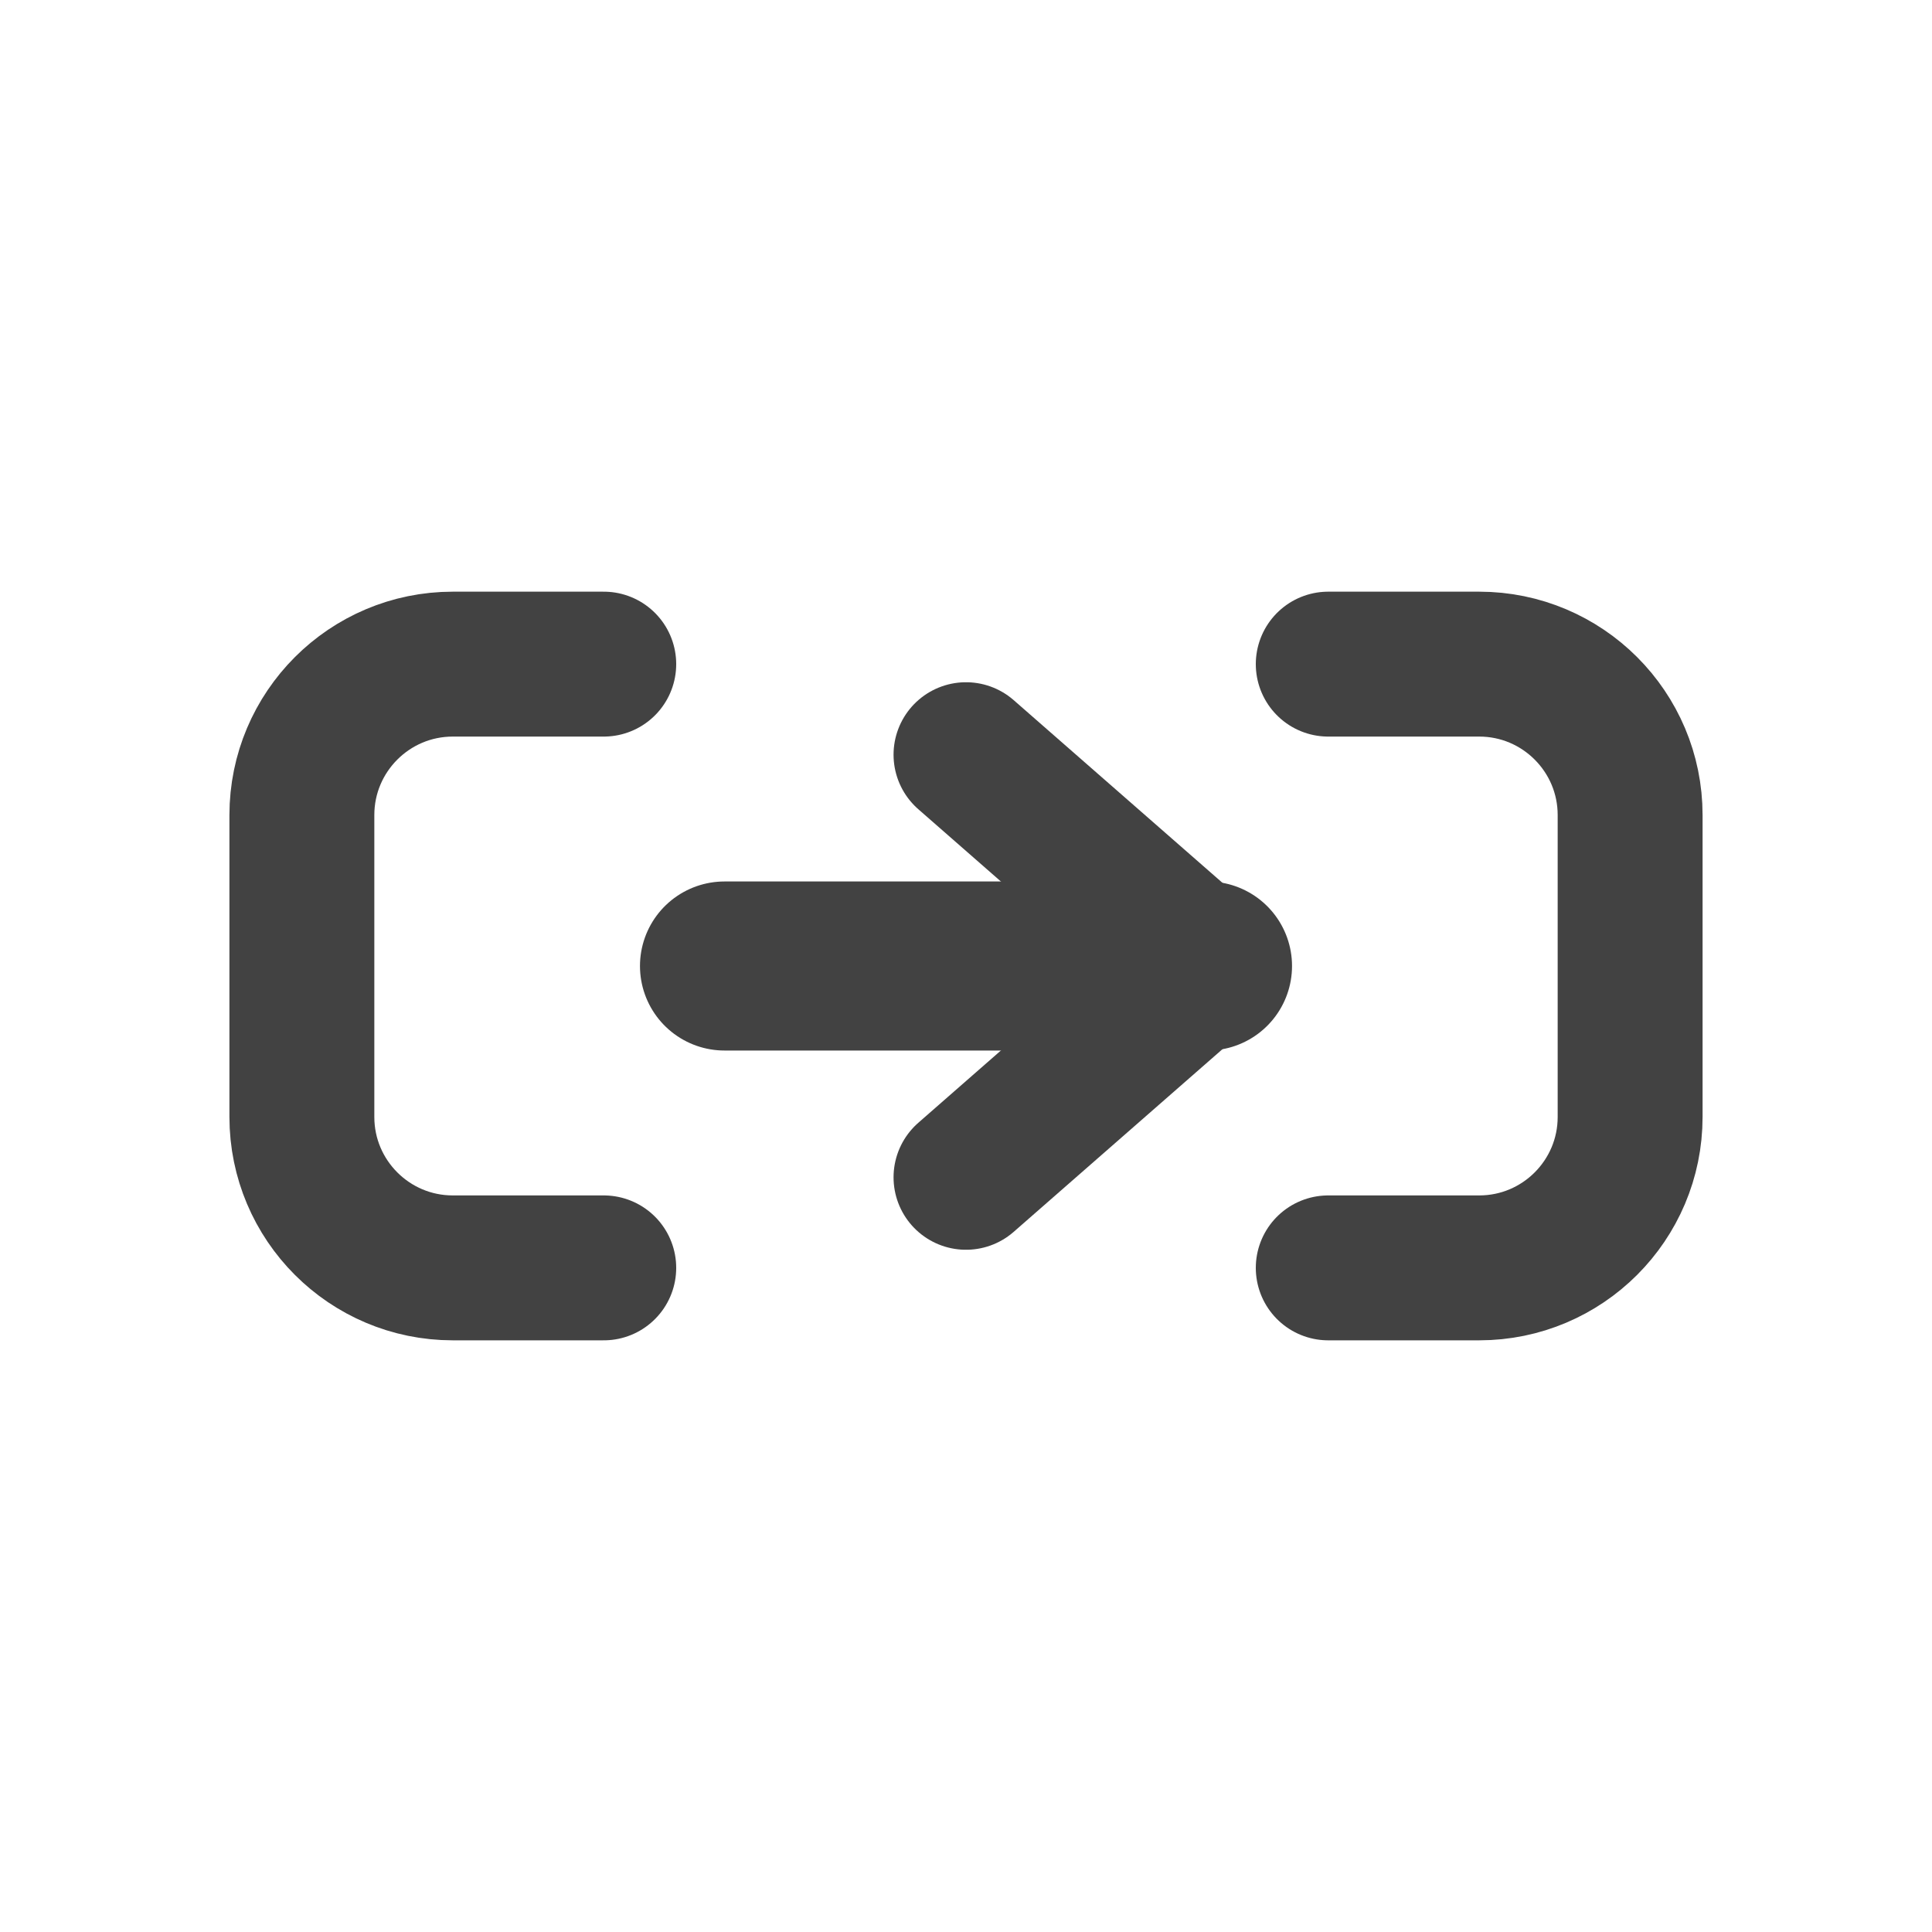
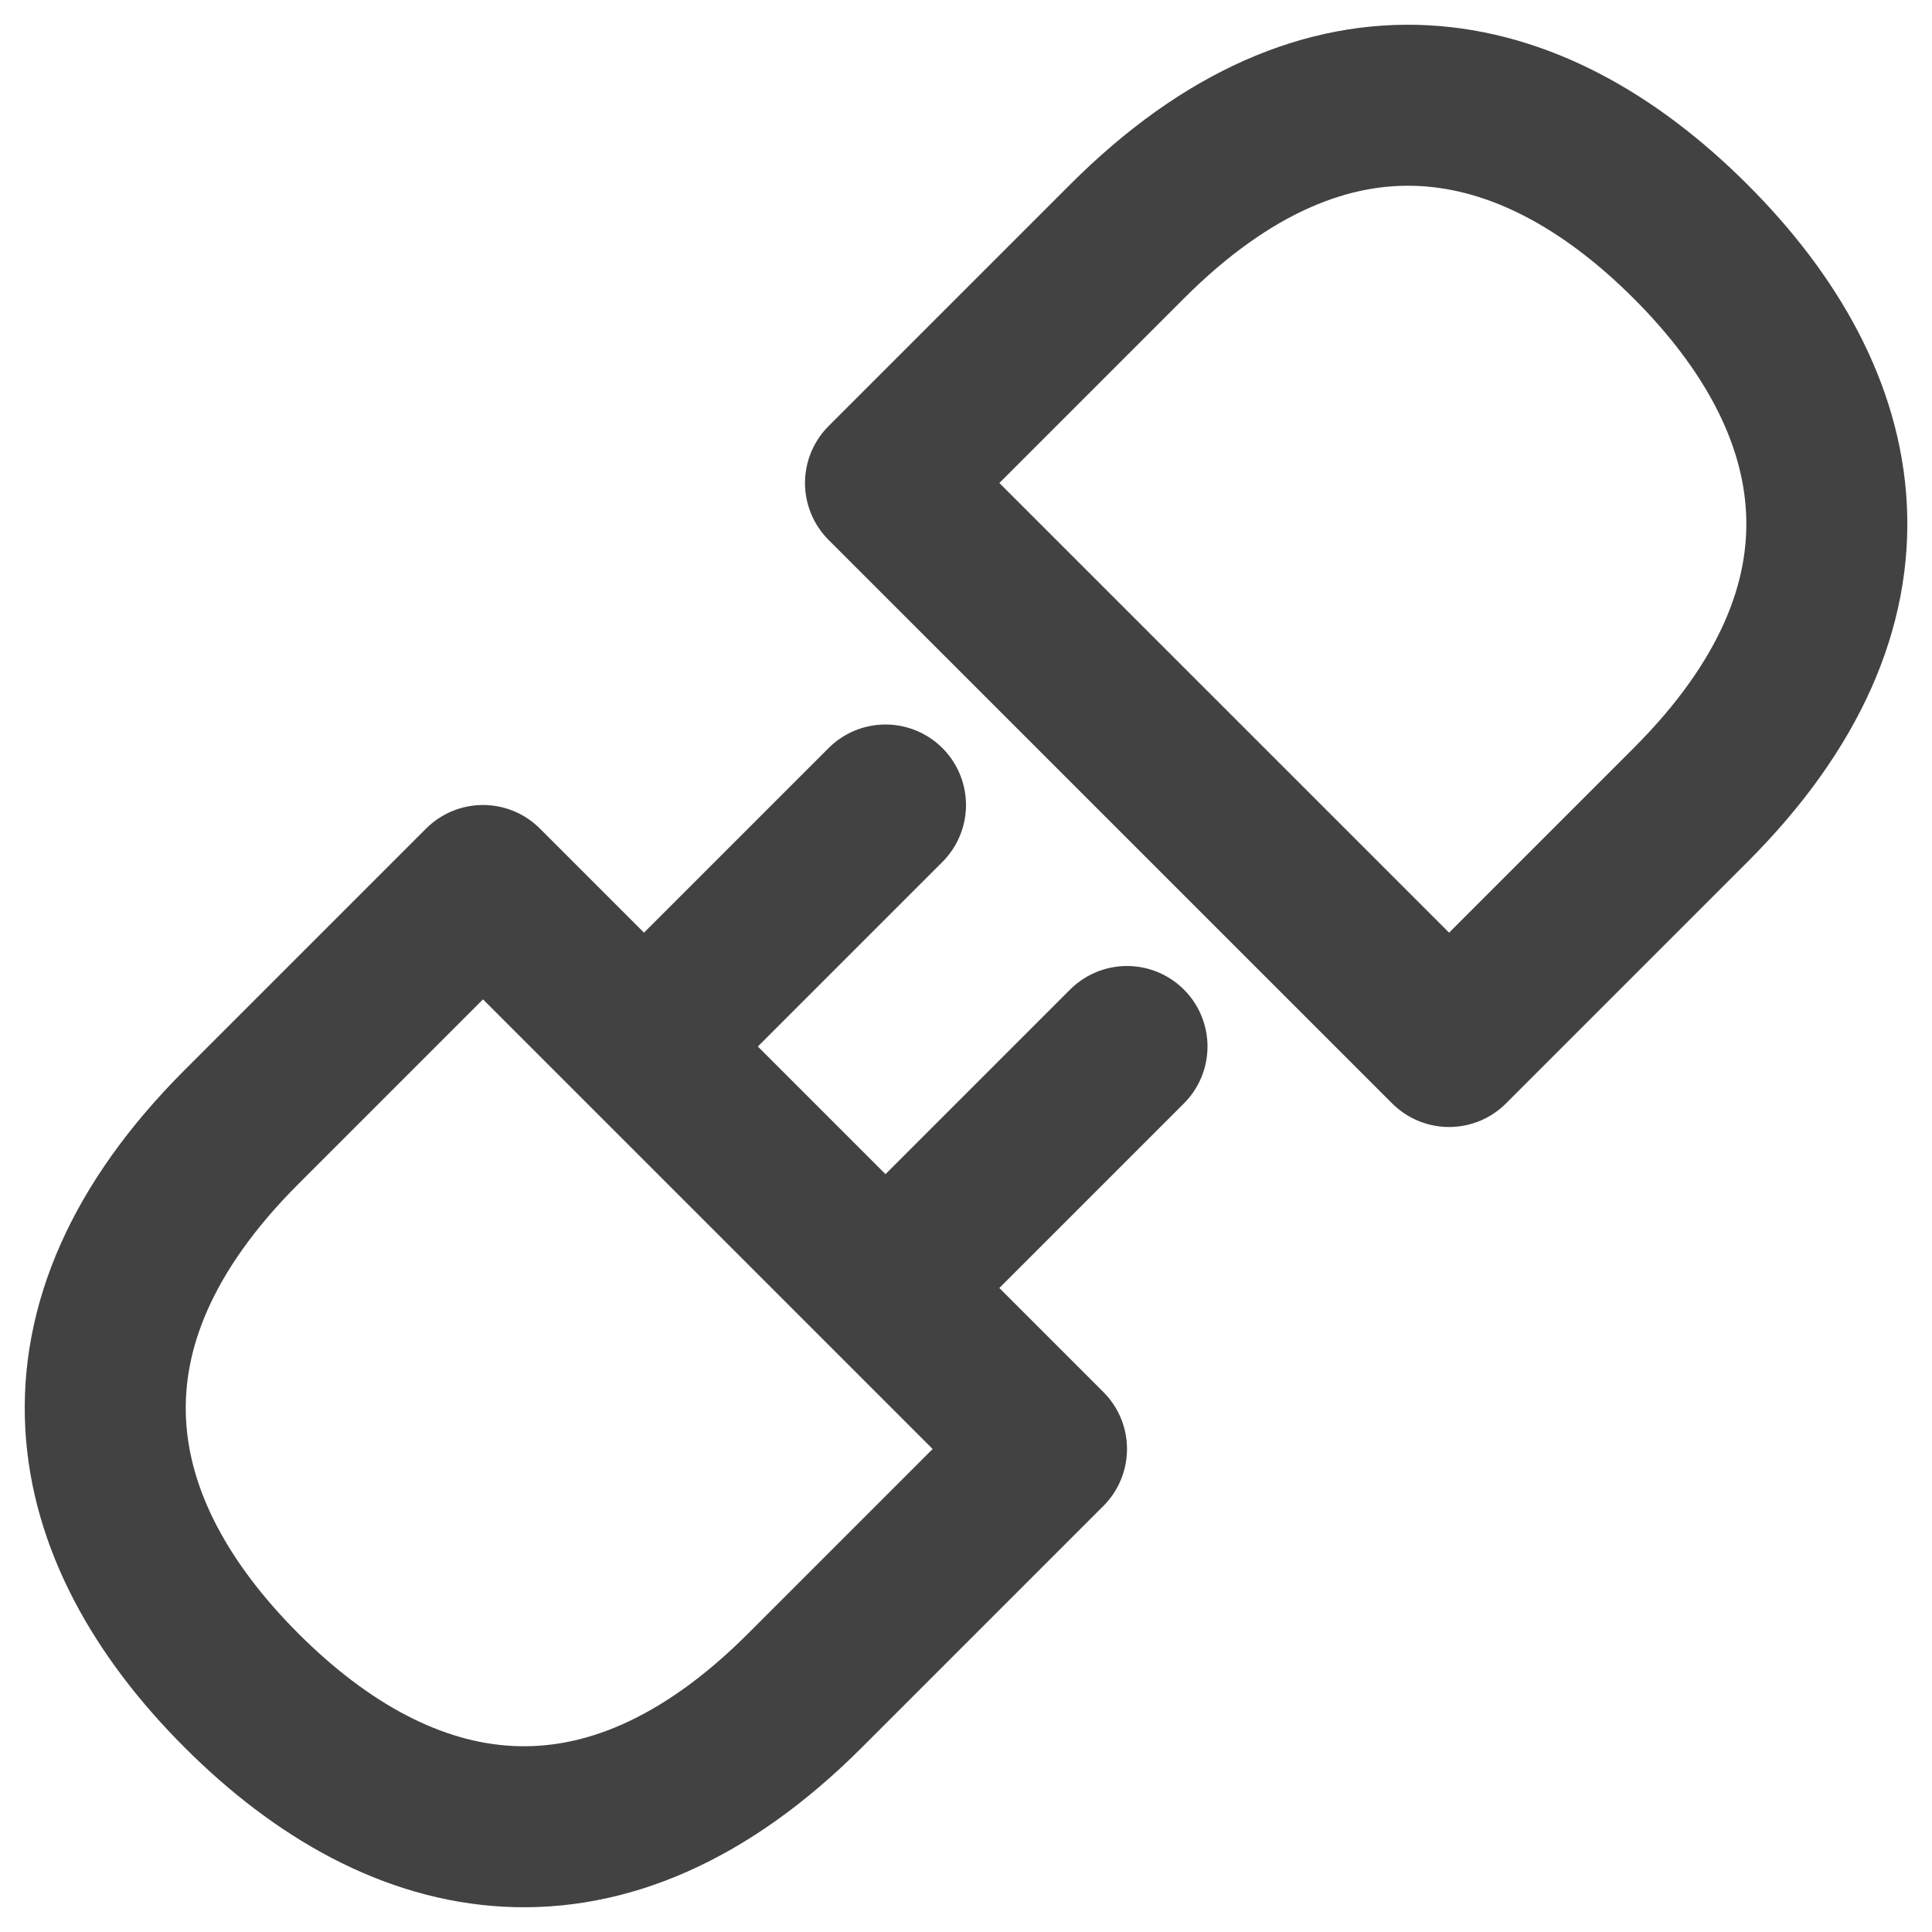
- <svg xmlns="http://www.w3.org/2000/svg" width="16" height="16" viewBox="0 0 16 16" fill="none">
-   <path d="M5 5.5H3.75C3.06 5.5 2.5 6.06 2.5 6.75V9.25C2.5 9.94 3.06 10.5 3.75 10.5H5" stroke="#424242" stroke-width="1.2" stroke-linecap="round" />
-   <path d="M11 5.5H12.25C12.94 5.5 13.5 6.06 13.5 6.75V9.25C13.5 9.94 12.94 10.5 12.25 10.5H11" stroke="#424242" stroke-width="1.2" stroke-linecap="round" />
-   <path d="M6 8H10" stroke="#424242" stroke-width="1.4" stroke-linecap="round" />
-   <path d="M8 6.25L10 8L8 9.75" stroke="#424242" stroke-width="1.2" stroke-linecap="round" stroke-linejoin="round" />
+ <svg xmlns="http://www.w3.org/2000/svg" width="16" height="16" viewBox="0 0 24 24" fill="none">
+   <path fill="none" stroke="#424242" stroke-width="2" stroke-linecap="round" stroke-linejoin="round" d="M10 21C7.5 23.5 5 23 3 21C1 19 0.5 16.5 3 14C5.5 11.5 6 11 6 11L13 18C13 18 12.5 18.5 10 21ZM14 3C16.5 0.5 19 1 21.001 3C23.002 5 23.5 7.5 21.001 10C18.502 12.5 18.001 13 18.001 13L11 6C11 6 11.501 5.5 14 3ZM11 10L8.5 12.5M14 13L11.5 15.5" />
</svg>
